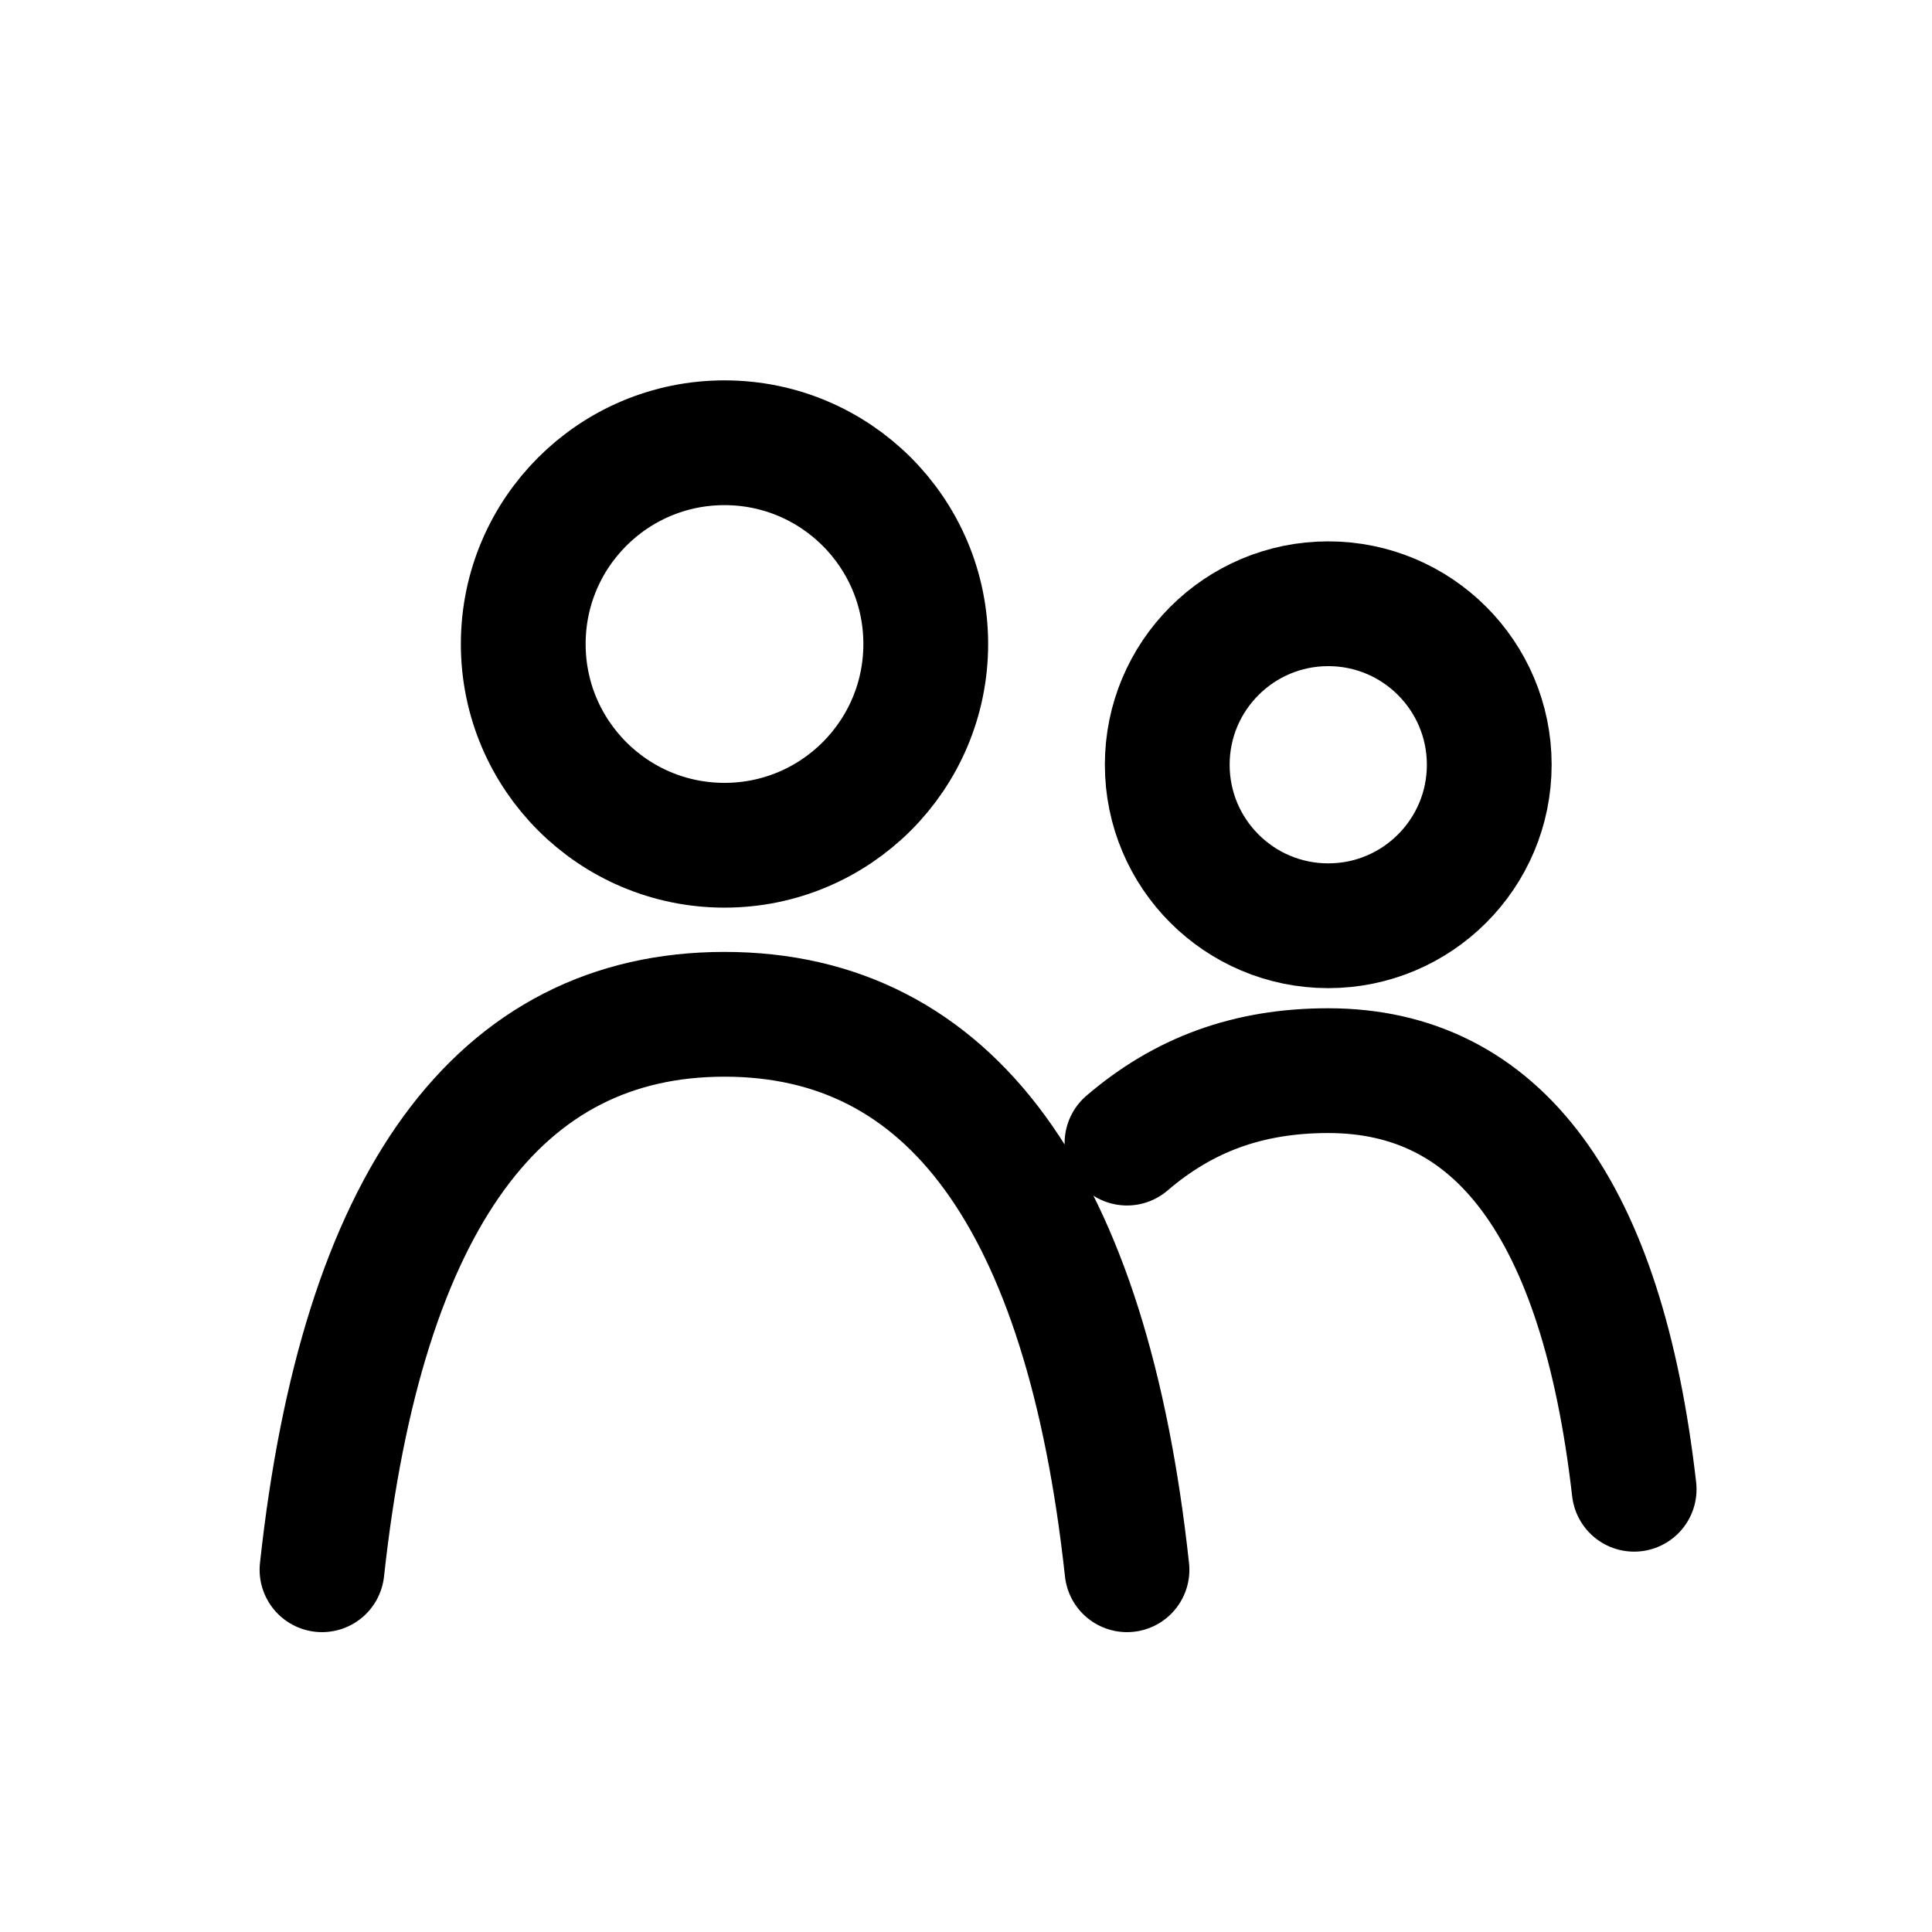
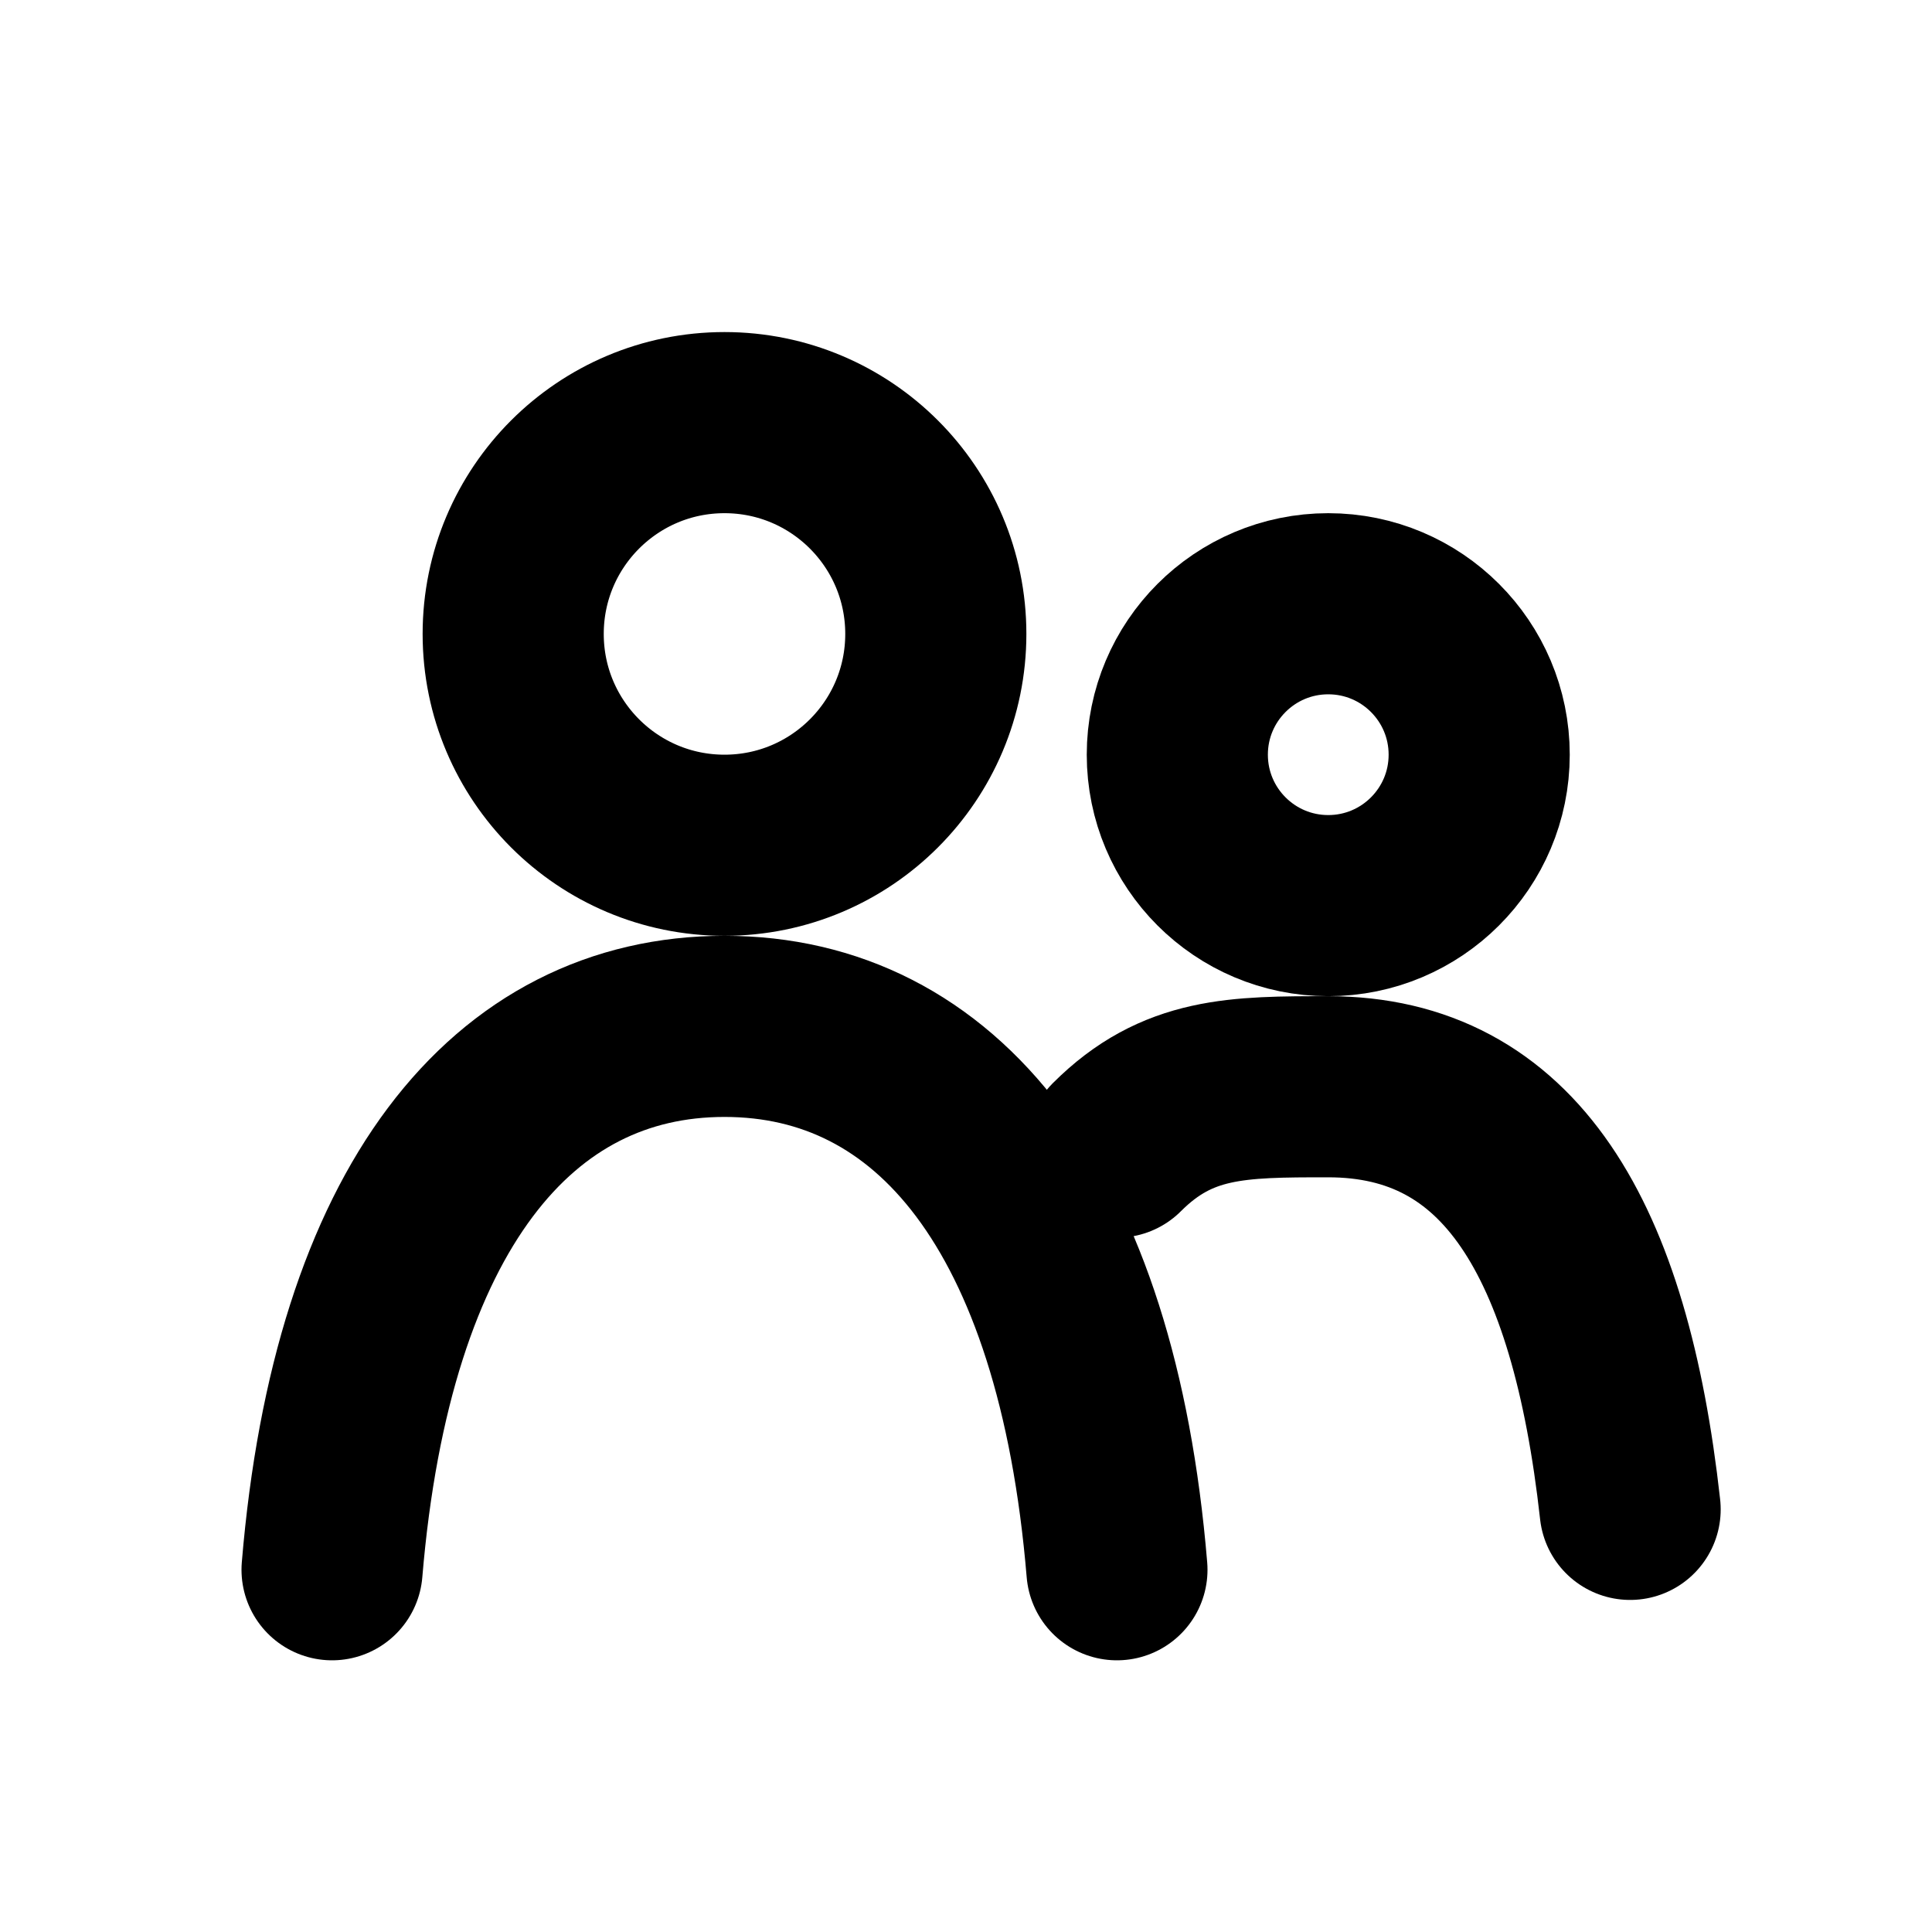
- <svg xmlns="http://www.w3.org/2000/svg" viewBox="0 0 24 24" fill="none" stroke="currentColor" stroke-width="1.55" stroke-linecap="round" stroke-linejoin="round">
-   <circle cx="9" cy="8" r="2.5" />
-   <circle cx="16.5" cy="9.5" r="2" />
-   <path d="M4 19.5c.5-4.6 2.2-6.9 5-6.9s4.5 2.3 5 6.9M14 14.2c.7-.6 1.5-.9 2.5-.9 2.1 0 3.4 1.7 3.8 5.2" />
+ <svg xmlns="http://www.w3.org/2000/svg" viewBox="0 0 16 16" fill="none" stroke="currentColor" stroke-width="1.5" stroke-linecap="round" stroke-linejoin="round">
+   <circle cx="6" cy="5.25" r="1.75" />
+   <circle cx="11" cy="6.25" r="1.25" />
+   <path d="M2.75 13c0.25 -3 1.5 -4.5 3.25 -4.5s3 1.5 3.25 4.5M9.25 9.5c0.5 -0.5 1 -0.5 1.75 -0.5 1.5 0 2.25 1.25 2.5 3.5" />
</svg>
